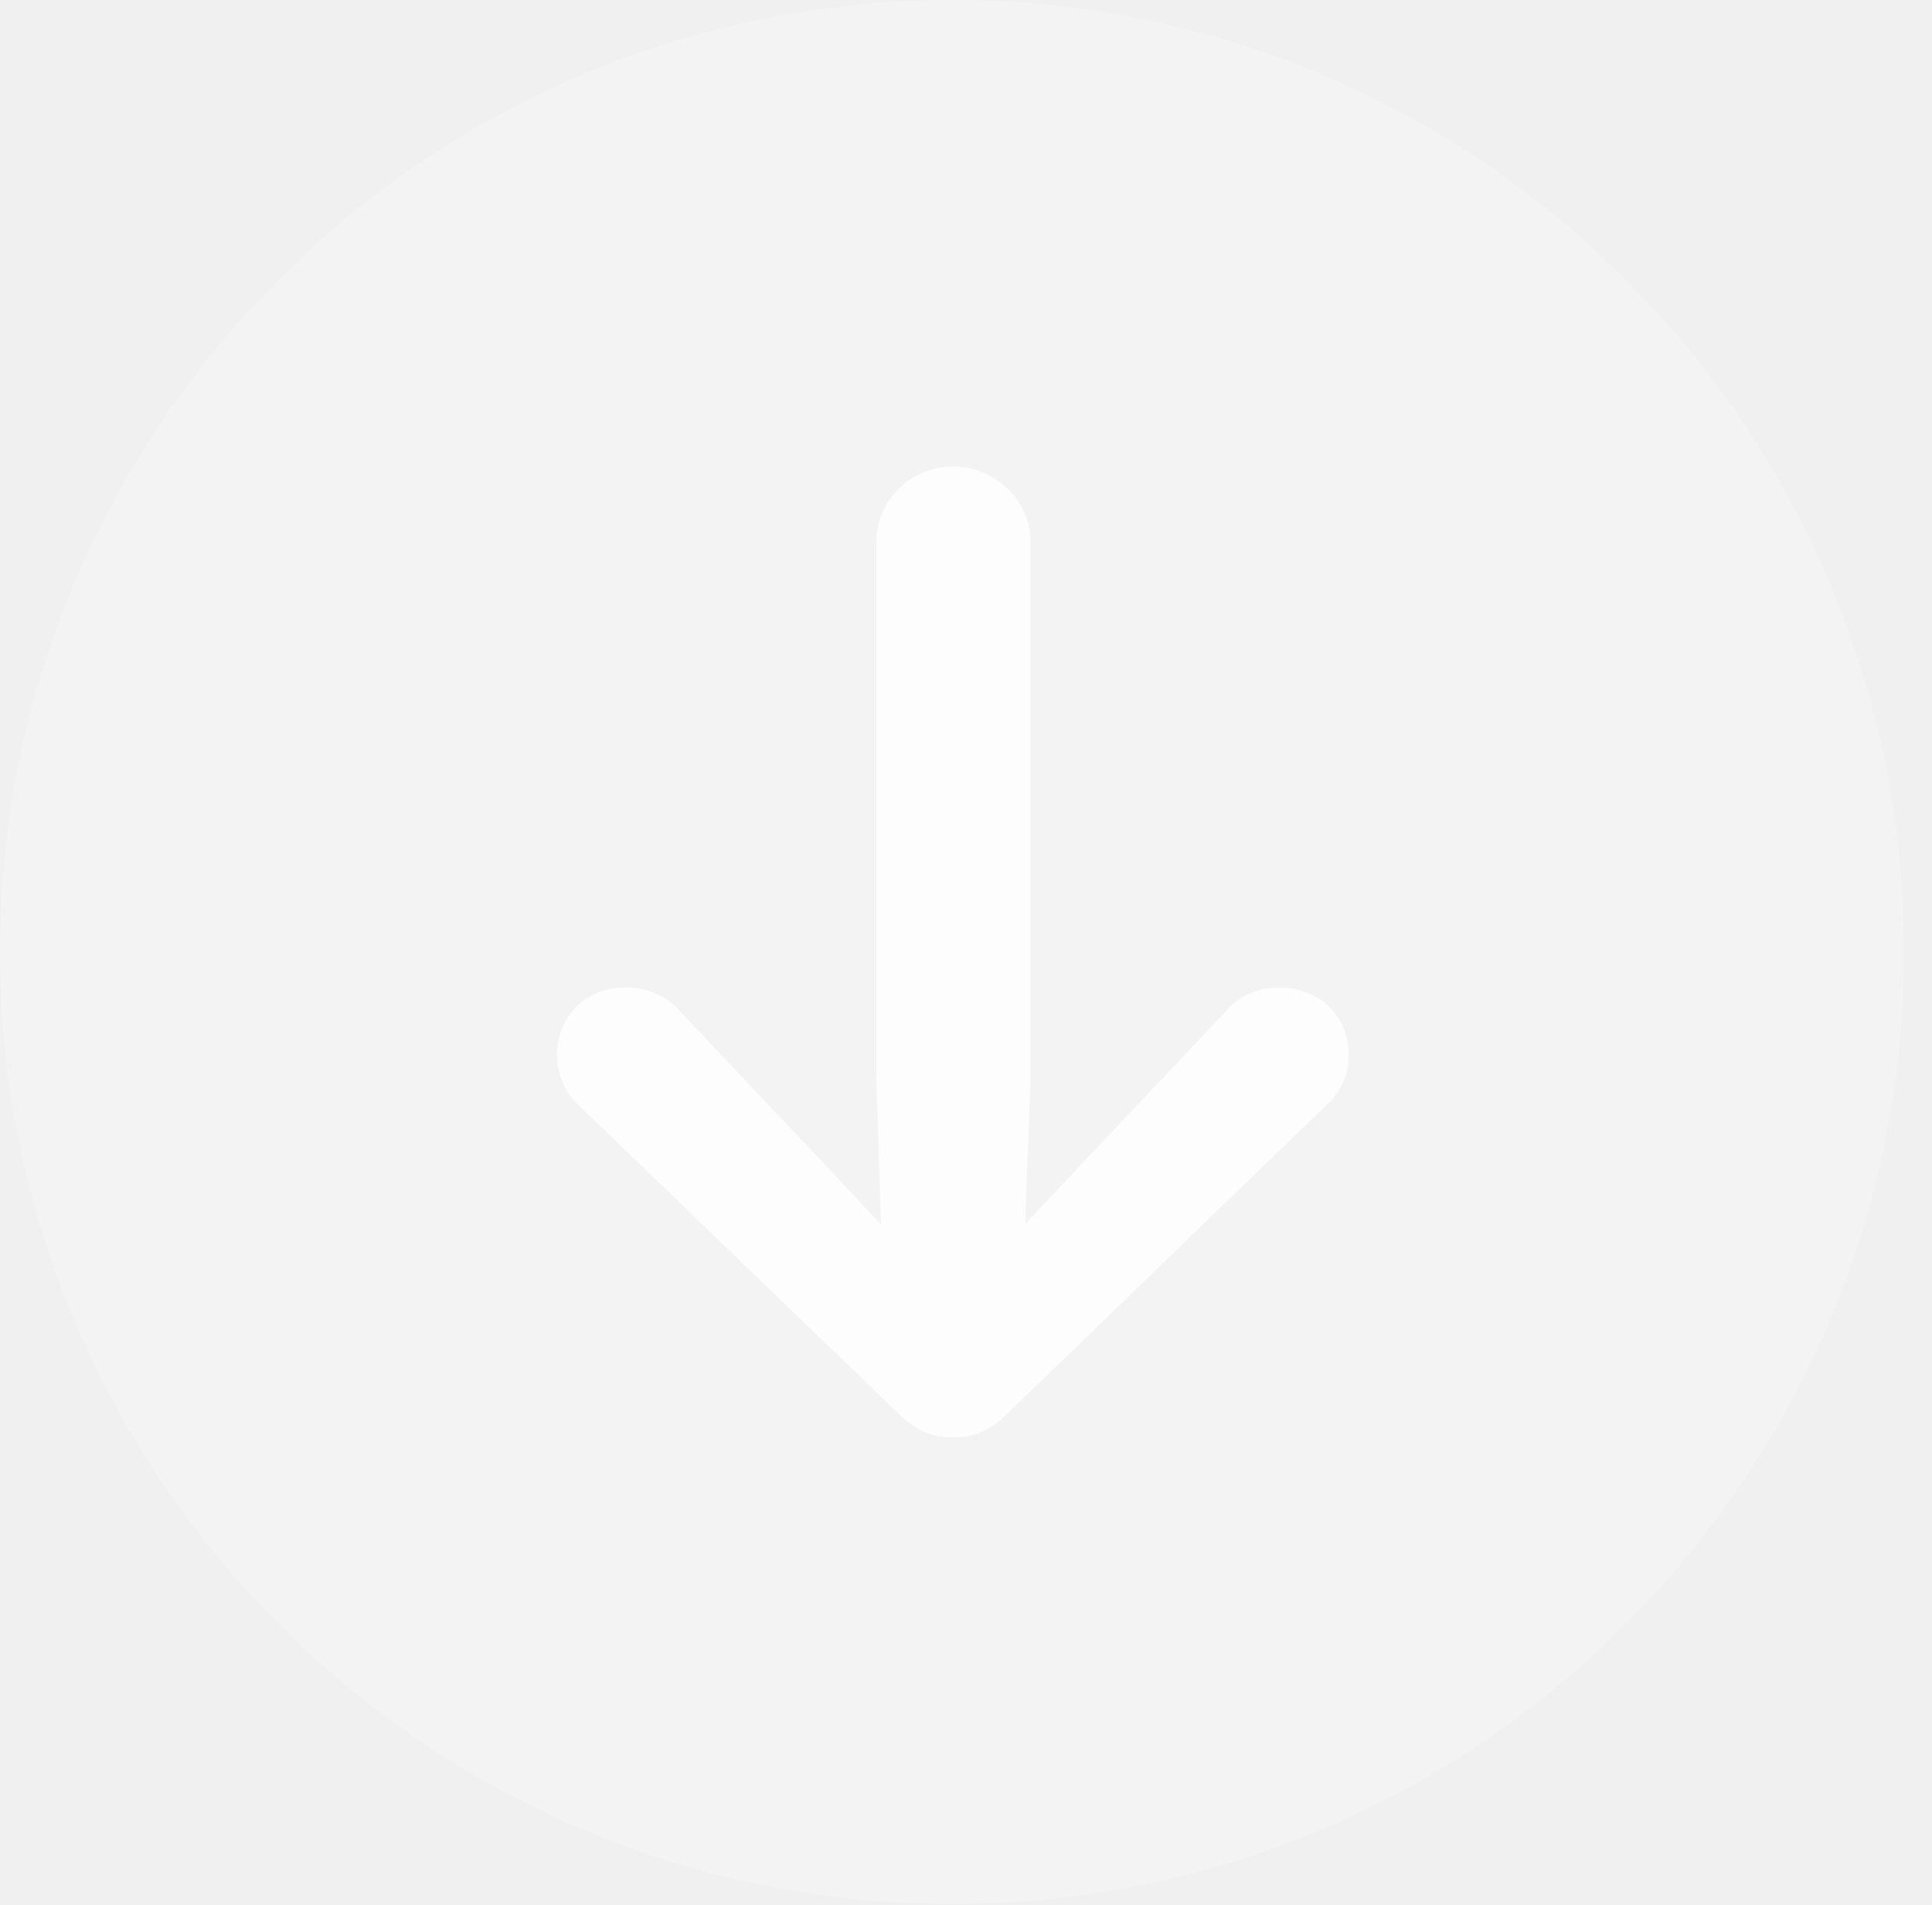
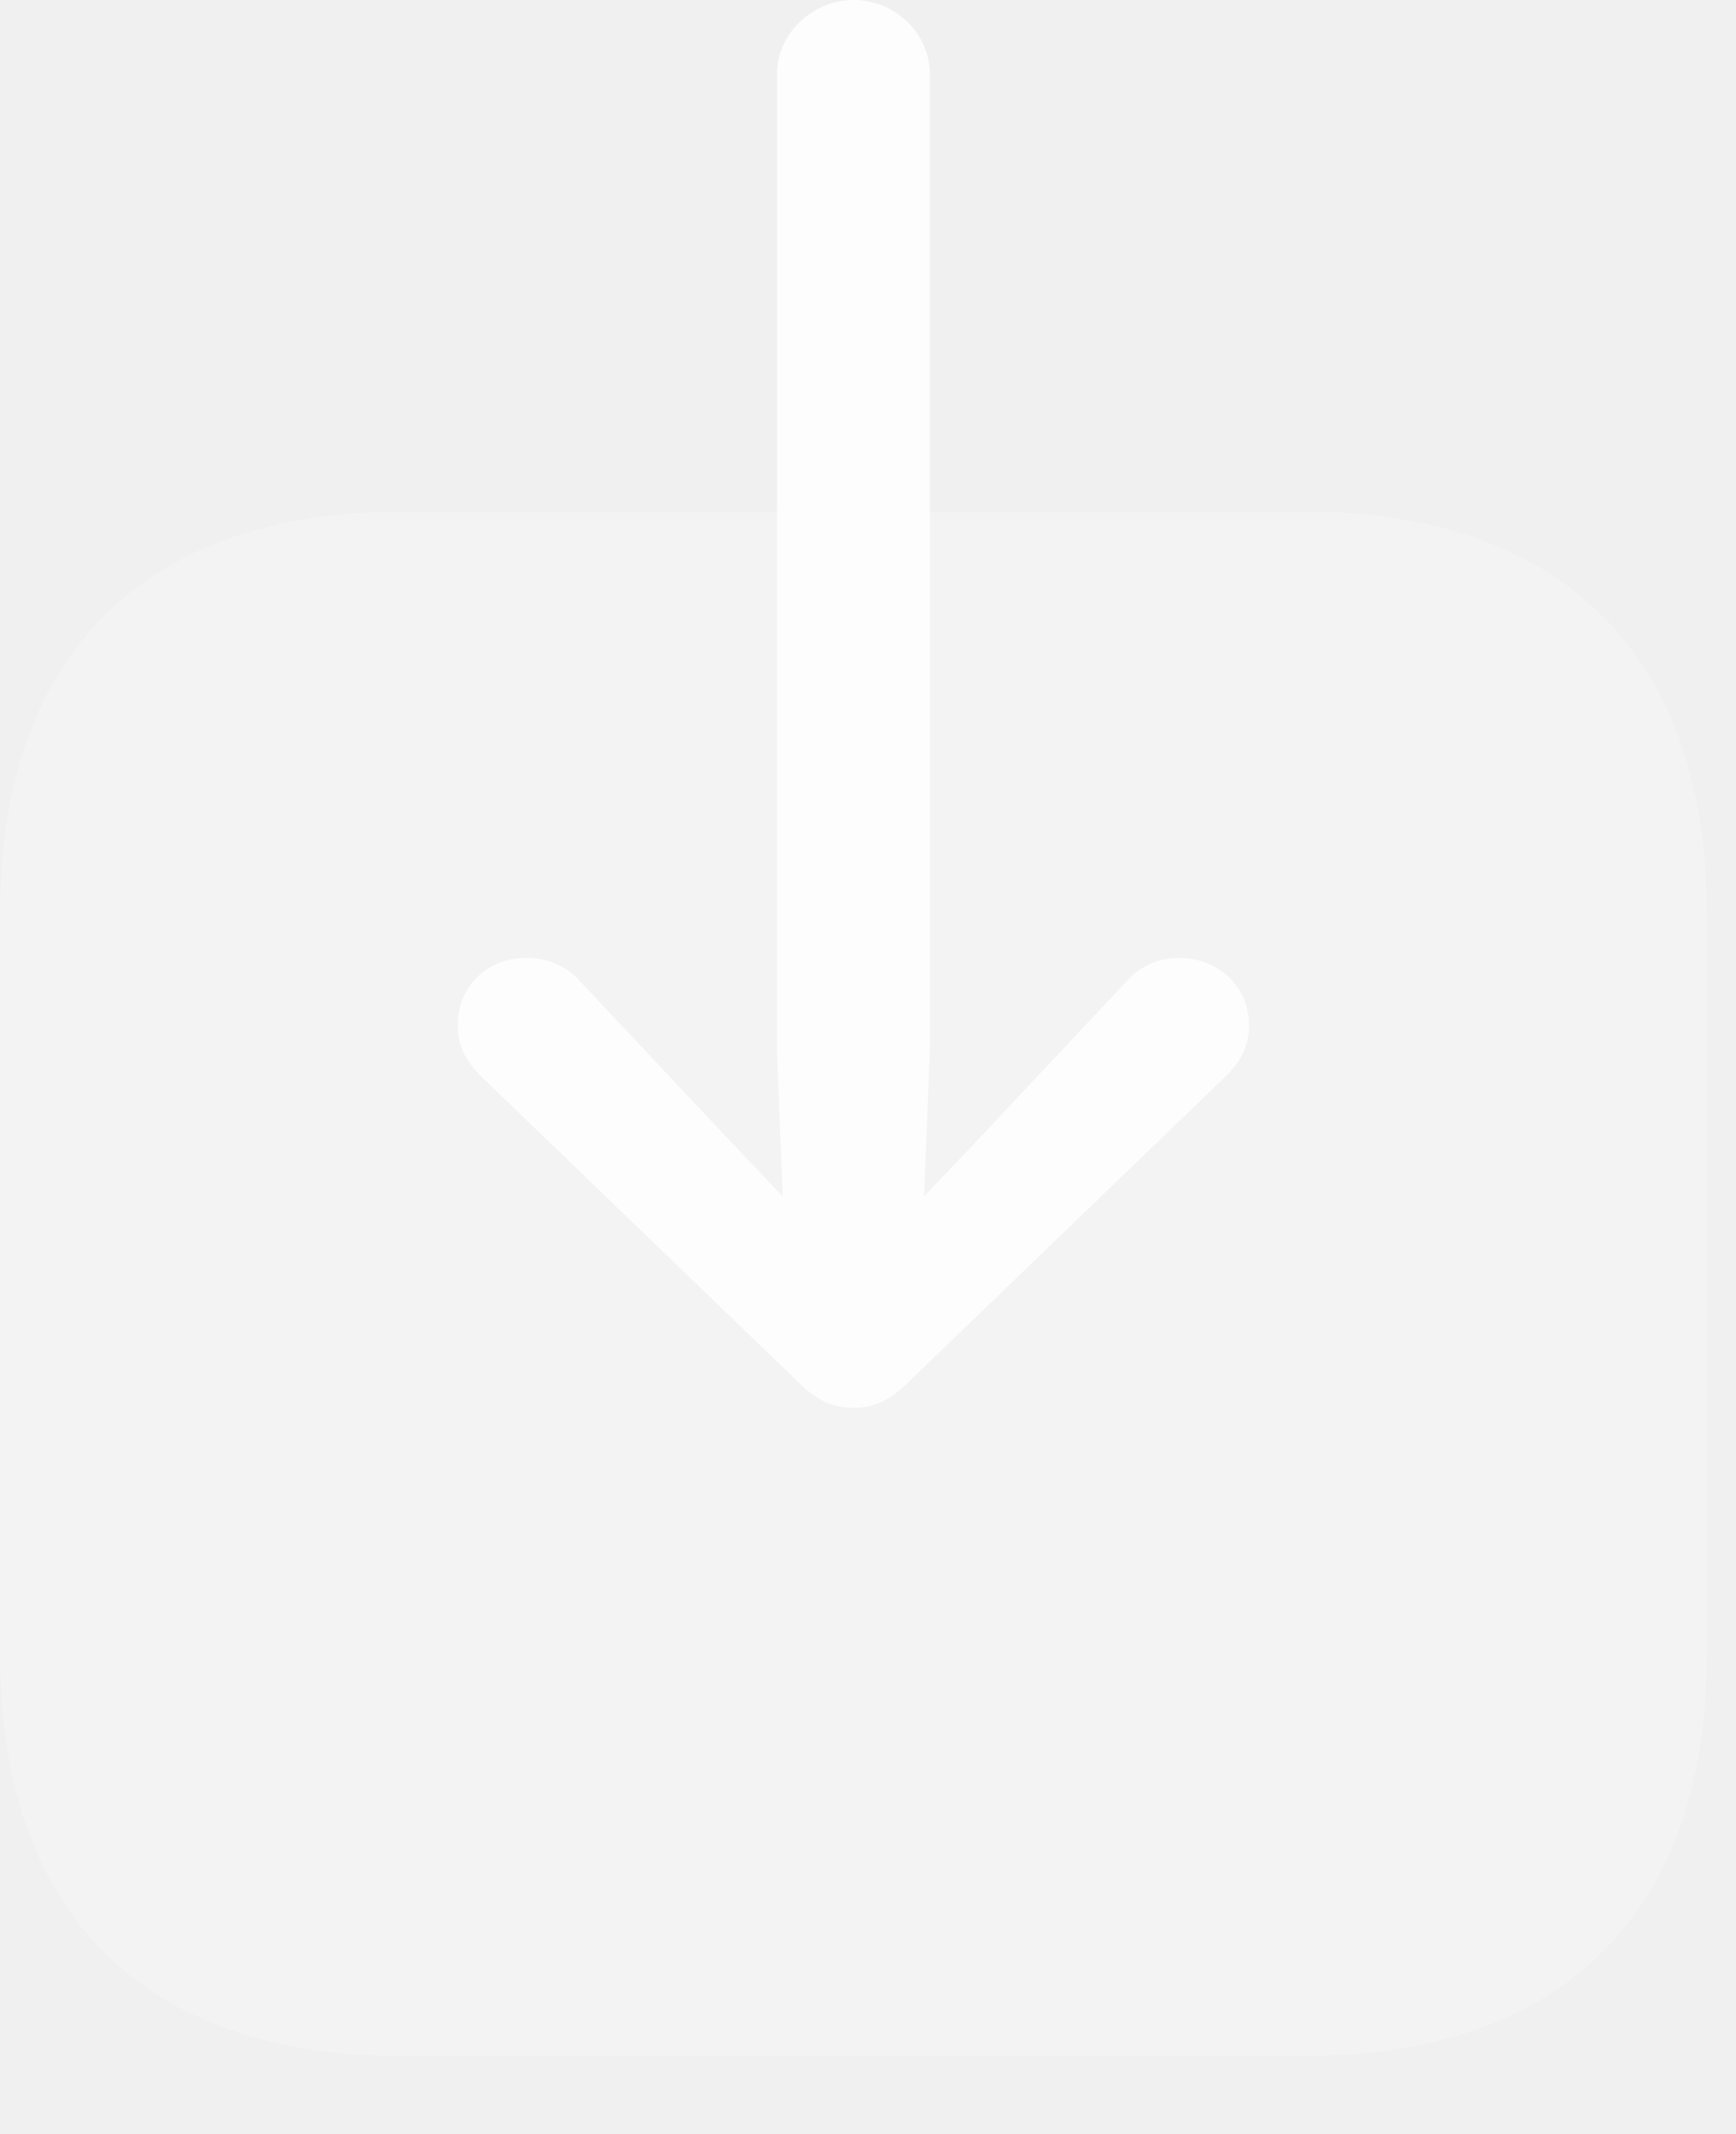
- <svg xmlns="http://www.w3.org/2000/svg" version="1.1" viewBox="0 0 24.258 23.918">
+ <svg xmlns="http://www.w3.org/2000/svg" version="1.1" viewBox="0 0 21.152 26.004">
  <g>
-     <rect height="23.918" opacity="0" width="24.258" x="0" y="0" />
-     <path d="M11.953 23.906C18.551 23.906 23.906 18.539 23.906 11.953C23.906 5.355 18.551 0 11.953 0C5.367 0 0 5.355 0 11.953C0 18.539 5.367 23.906 11.953 23.906Z" fill="white" fill-opacity="0.212" />
-     <path d="M11.965 5.859C11.438 5.859 11.004 6.281 11.004 6.797L11.004 13.57L11.086 16.102C11.109 16.652 11.531 16.945 11.965 16.945C12.398 16.945 12.832 16.652 12.844 16.102L12.938 13.57L12.938 6.797C12.938 6.281 12.492 5.859 11.965 5.859ZM11.965 18.047C12.211 18.047 12.422 17.977 12.668 17.73L16.641 13.887C16.84 13.711 16.934 13.5 16.934 13.242C16.934 12.75 16.559 12.398 16.055 12.398C15.82 12.398 15.562 12.492 15.398 12.691L13.559 14.637L11.965 16.336L11.965 16.336L10.371 14.637L8.531 12.691C8.367 12.492 8.098 12.398 7.863 12.398C7.359 12.398 6.996 12.75 6.996 13.242C6.996 13.5 7.09 13.711 7.277 13.887L11.262 17.73C11.508 17.977 11.719 18.047 11.965 18.047Z" fill="white" fill-opacity="0.85" />
+     <rect height="26.004" opacity="0" width="21.152" x="0" y="0" />
+     <path d="M20.801 11.133L20.801 20.156C20.801 23.309 19.043 25.055 15.891 25.055L4.898 25.055C1.746 25.055 0 23.309 0 20.156L0 11.133C0 7.992 1.746 6.234 4.898 6.234L9.469 6.234L9.469 12.832L9.539 14.578L8.883 13.887L7.066 11.953C6.902 11.766 6.656 11.672 6.422 11.672C5.93 11.672 5.578 12.023 5.578 12.492C5.578 12.75 5.684 12.938 5.859 13.113L9.727 16.84C9.961 17.074 10.16 17.156 10.406 17.156C10.641 17.156 10.84 17.074 11.074 16.84L14.941 13.113C15.117 12.938 15.223 12.75 15.223 12.492C15.223 12.023 14.848 11.672 14.367 11.672C14.133 11.672 13.898 11.766 13.734 11.953L11.918 13.887L11.262 14.578L11.332 12.832L11.332 6.234L15.891 6.234C19.043 6.234 20.801 7.992 20.801 11.133Z" fill="white" fill-opacity="0.212" />
+     <path d="M10.406 0C10.91 0 11.332 0.41 11.332 0.902L11.332 12.832L11.262 14.578L11.918 13.887L13.734 11.953C13.898 11.766 14.133 11.672 14.367 11.672C14.848 11.672 15.223 12.023 15.223 12.492C15.223 12.75 15.117 12.938 14.941 13.113L11.074 16.84C10.84 17.074 10.641 17.156 10.406 17.156C10.16 17.156 9.961 17.074 9.727 16.84L5.859 13.113C5.684 12.938 5.578 12.75 5.578 12.492C5.578 12.023 5.93 11.672 6.422 11.672C6.656 11.672 6.902 11.766 7.066 11.953L8.883 13.887L9.539 14.578L9.469 12.832L9.469 0.902C9.469 0.41 9.902 0 10.406 0Z" fill="white" fill-opacity="0.85" />
  </g>
</svg>
